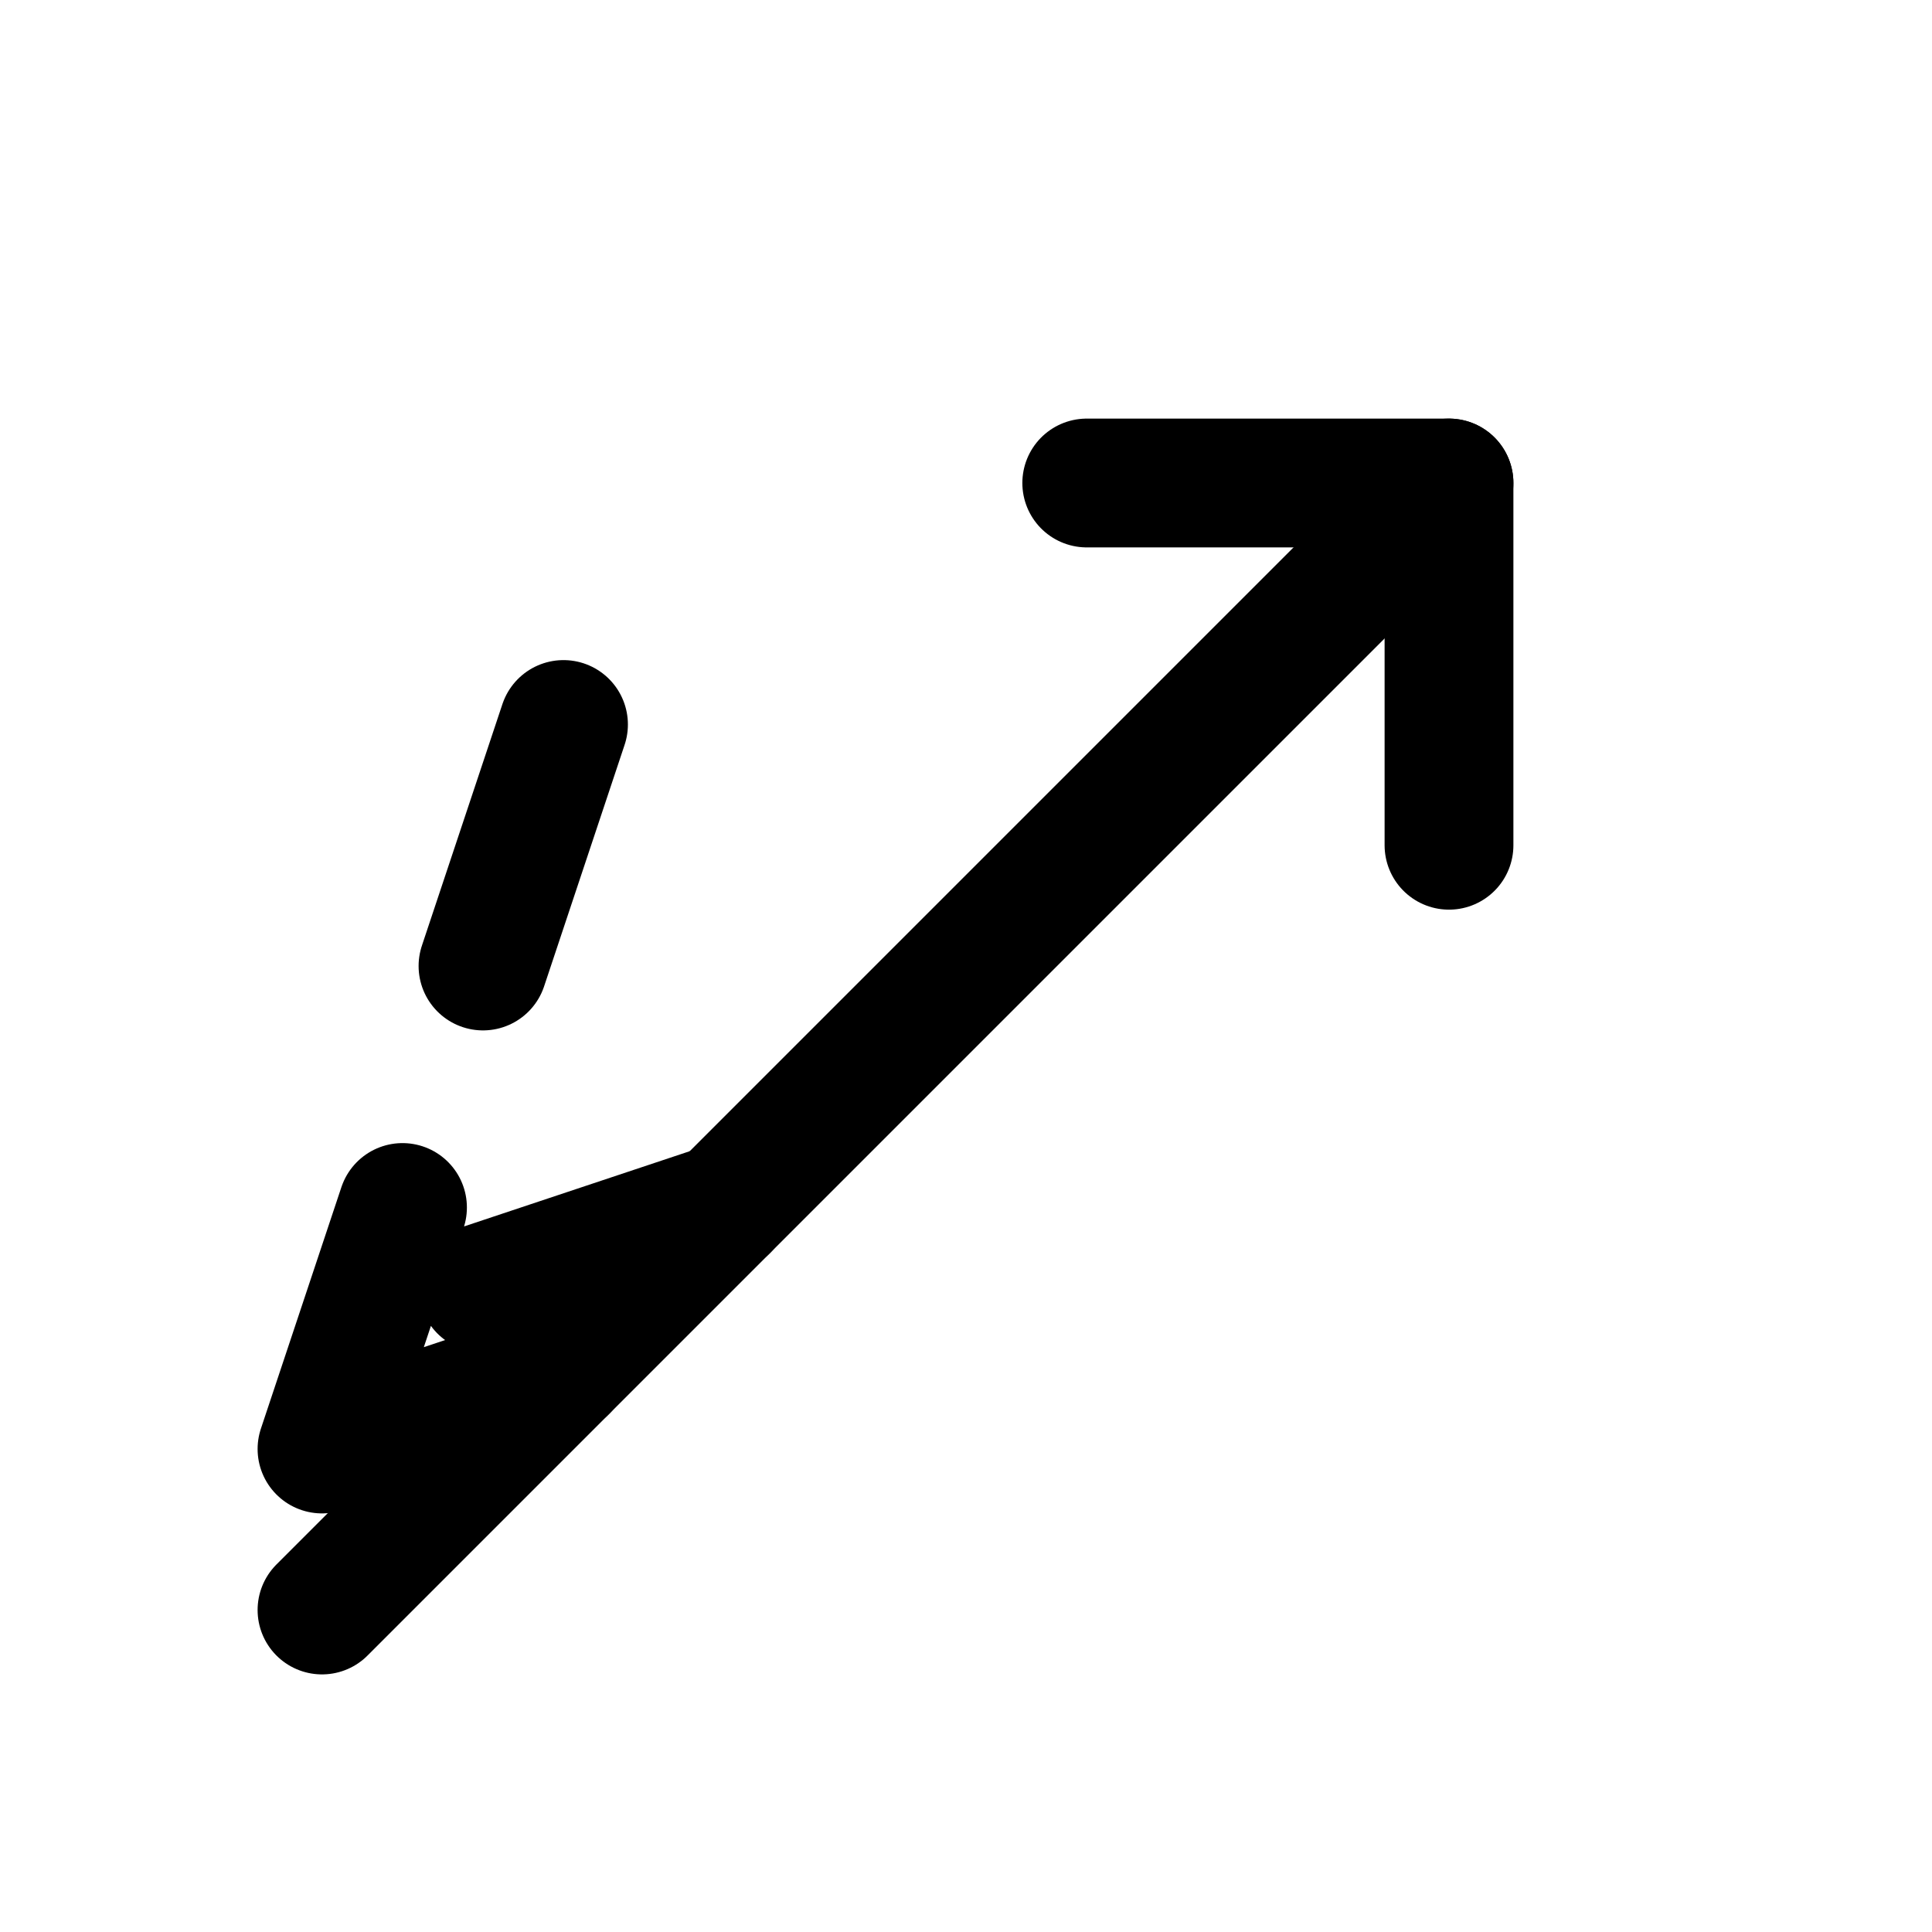
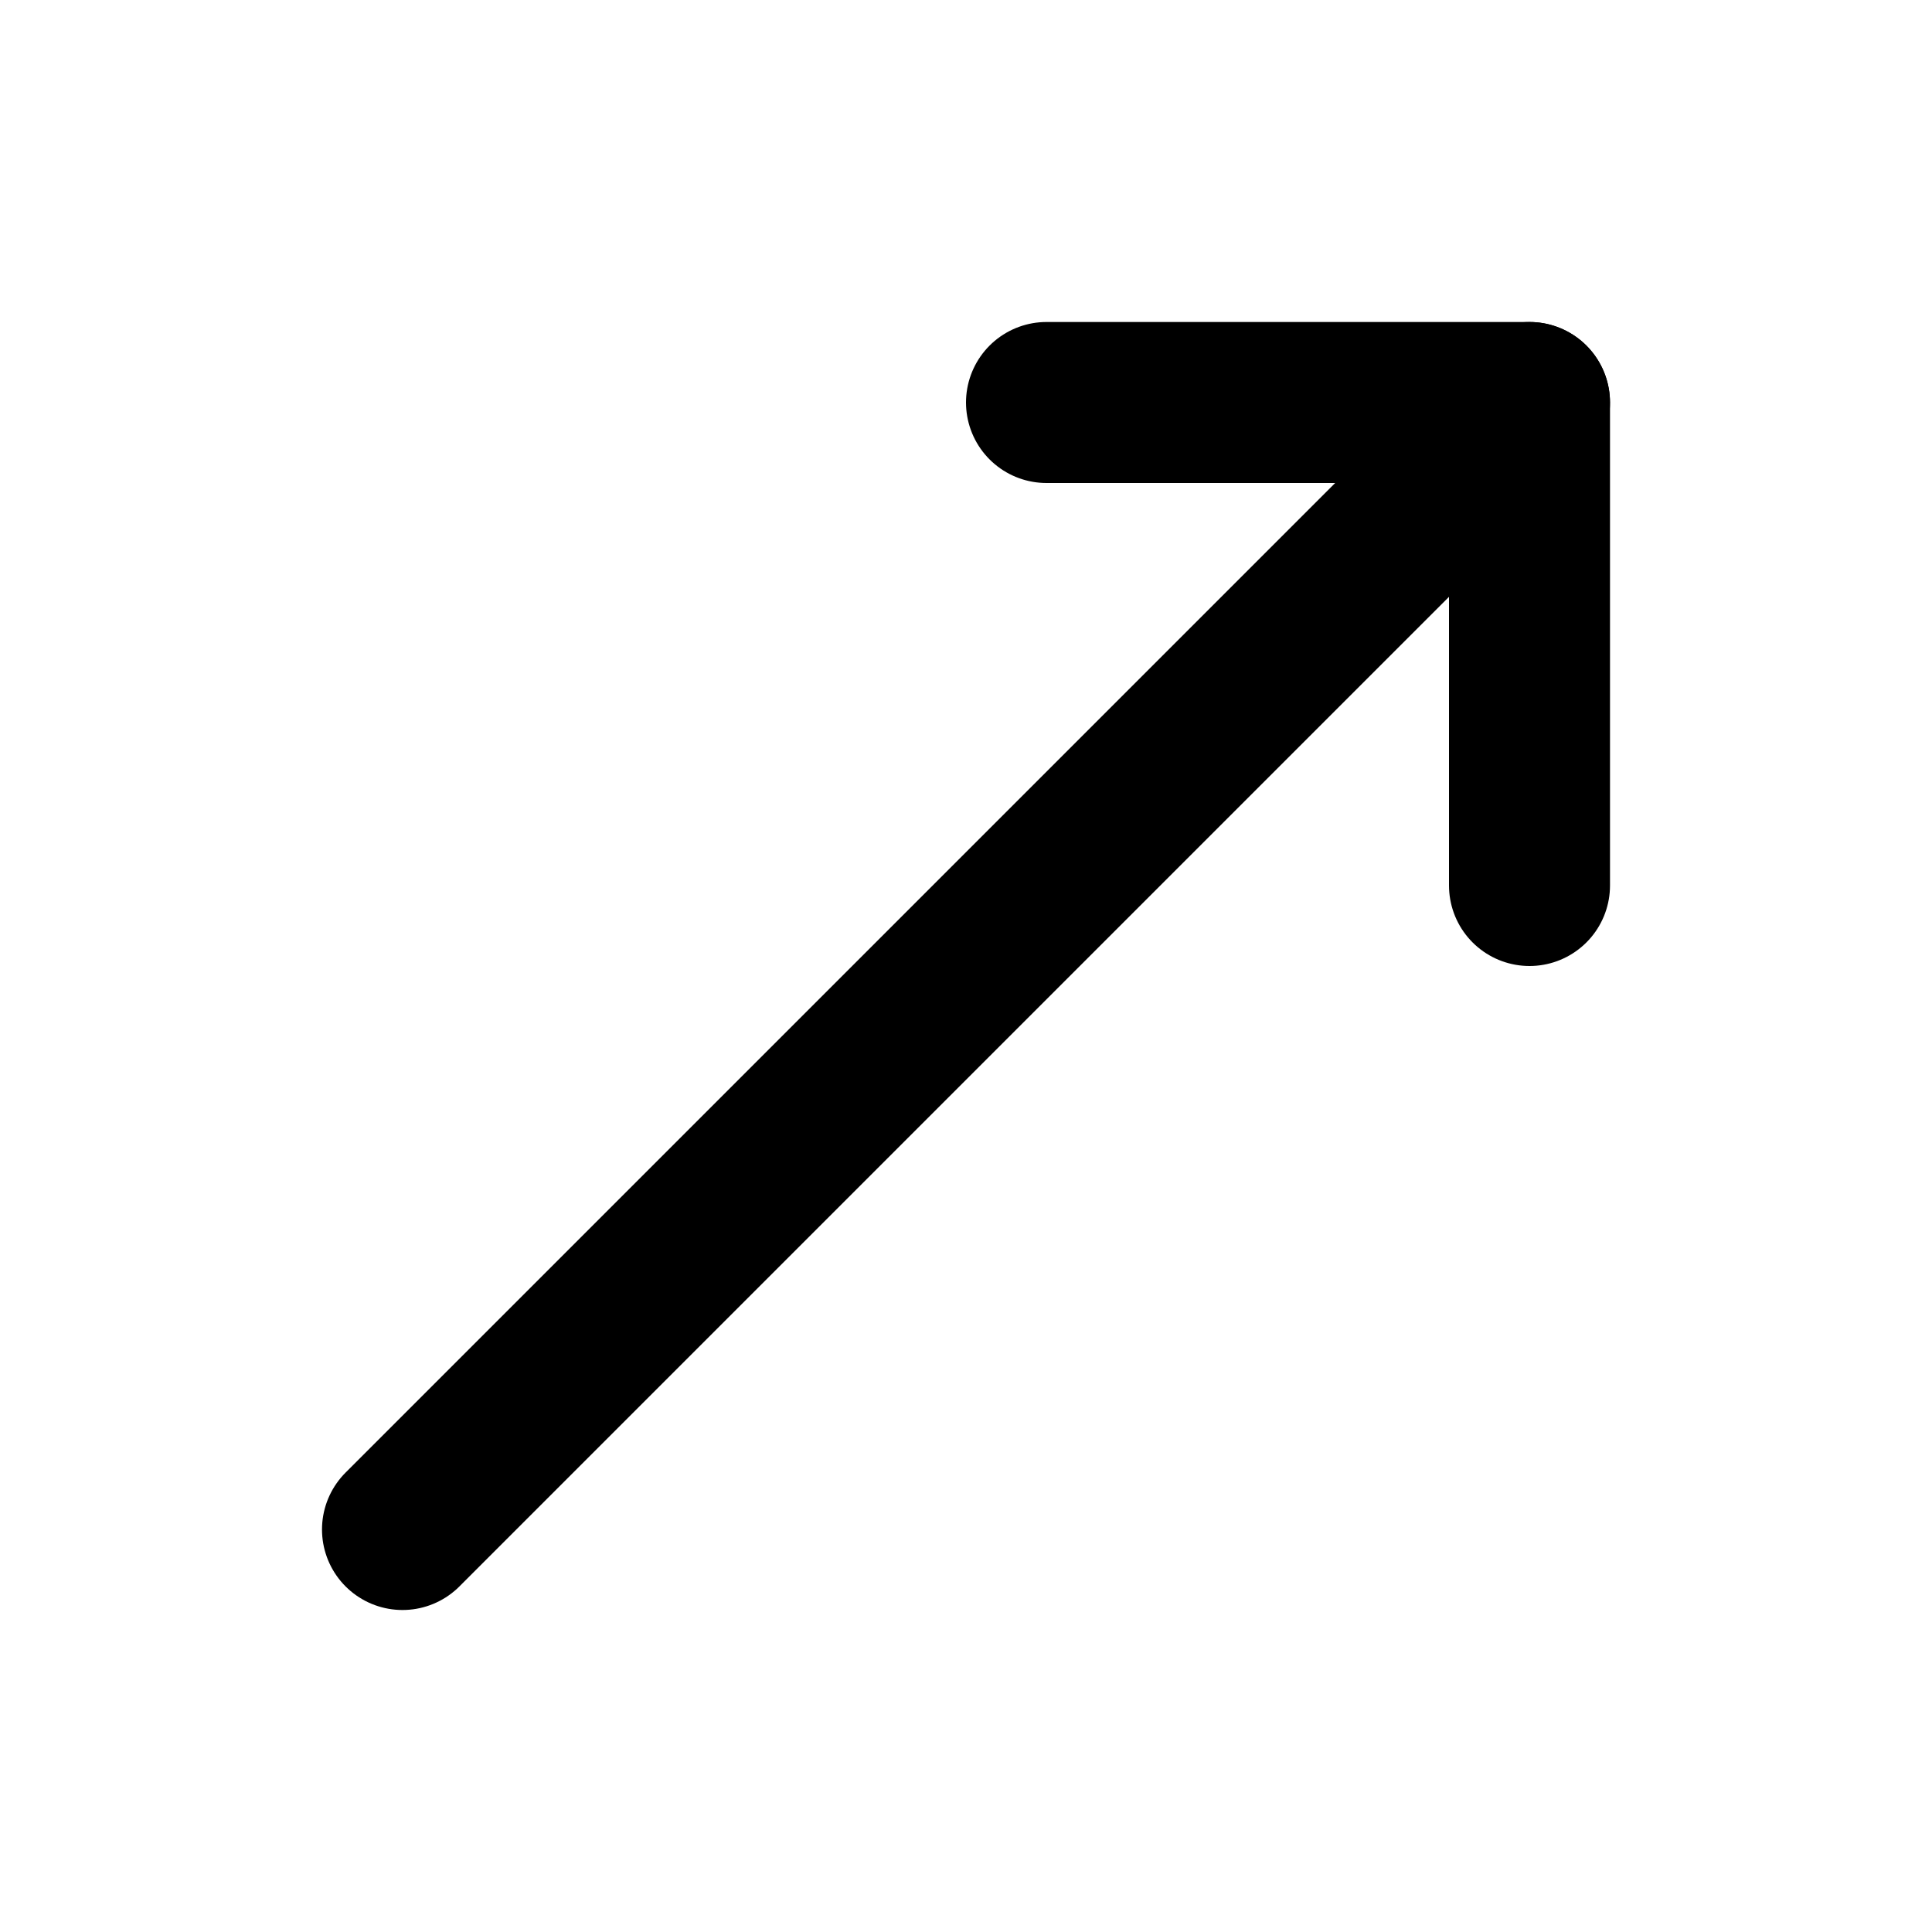
- <svg xmlns="http://www.w3.org/2000/svg" viewBox="0 0 24 24" fill="none" stroke="currentColor" stroke-width="1.6" stroke-linecap="round" stroke-linejoin="round">
-   <path d="M4 20L18 6" />
-   <path d="M18 6h-4.5M18 6v4.5" />
-   <path d="M7 17l-3 1 1-3M9 15l-3 1M6 12l1-3" />
+ <svg xmlns="http://www.w3.org/2000/svg" width="24" height="24" viewBox="0 0 24 24" fill="none" stroke="currentColor" stroke-width="2" stroke-linecap="round" stroke-linejoin="round">
+   <path d="M13 5H19V11" />
+   <path d="M19 5L5 19" />
</svg>
